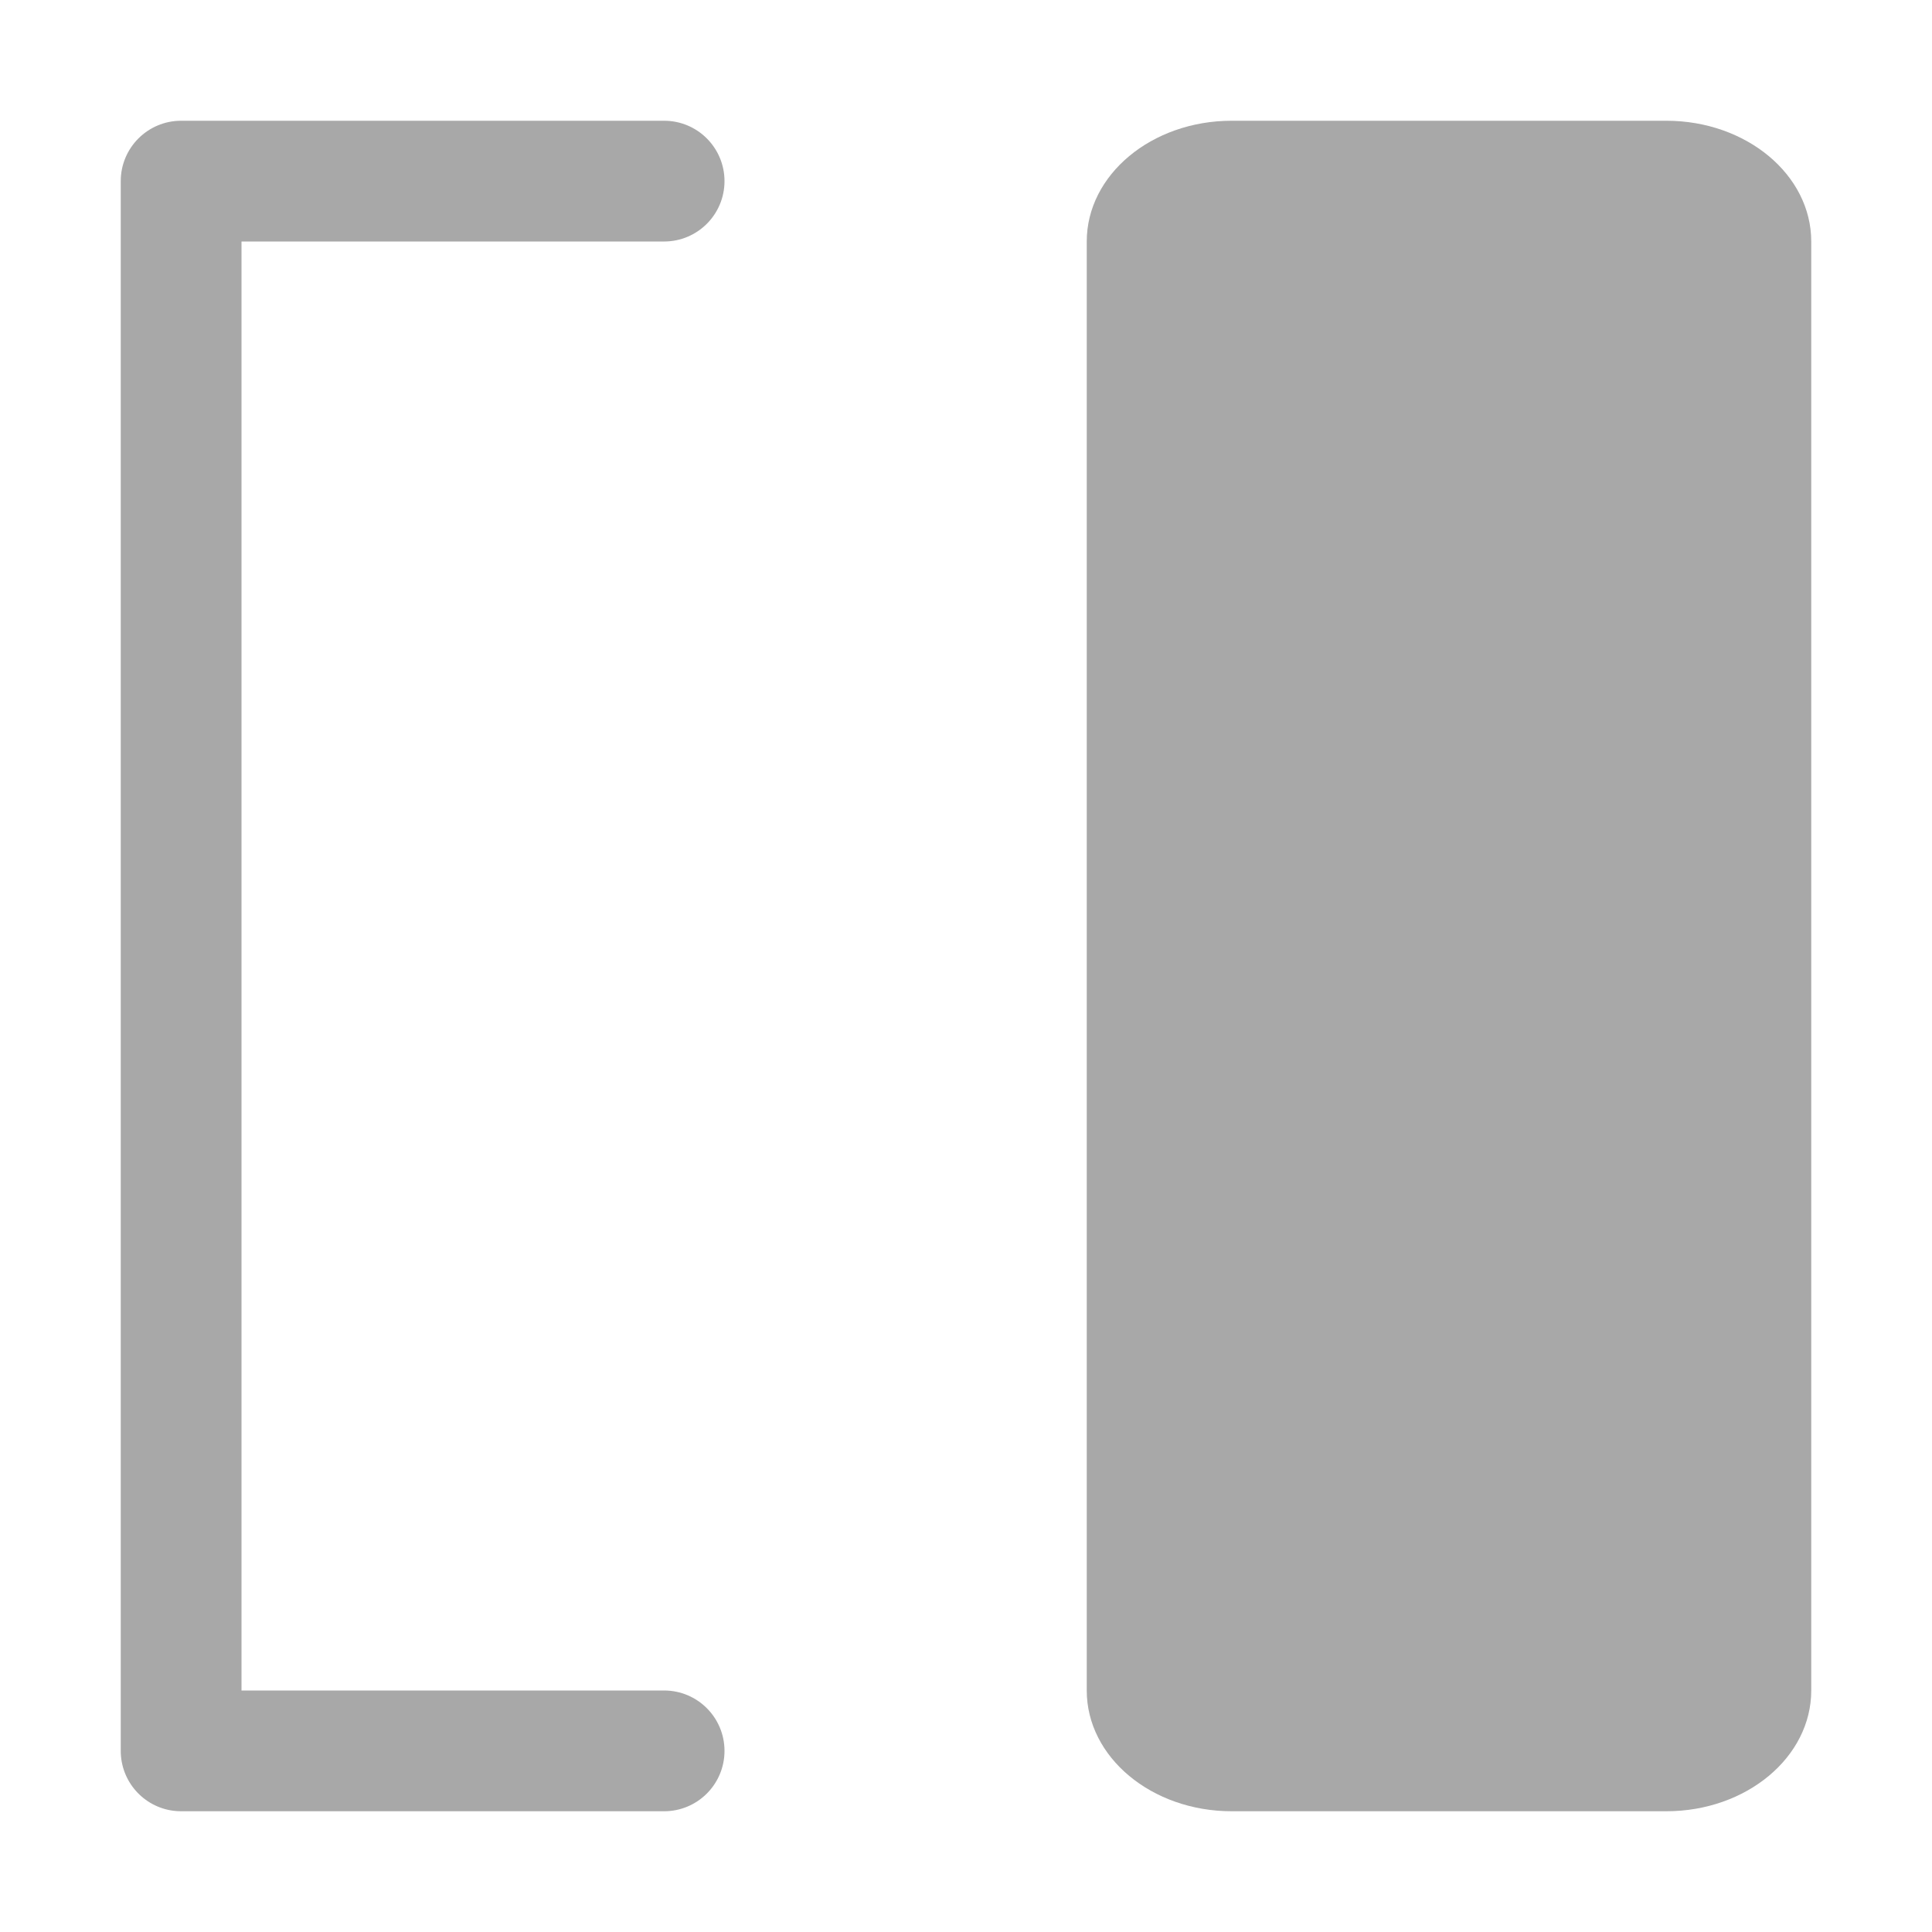
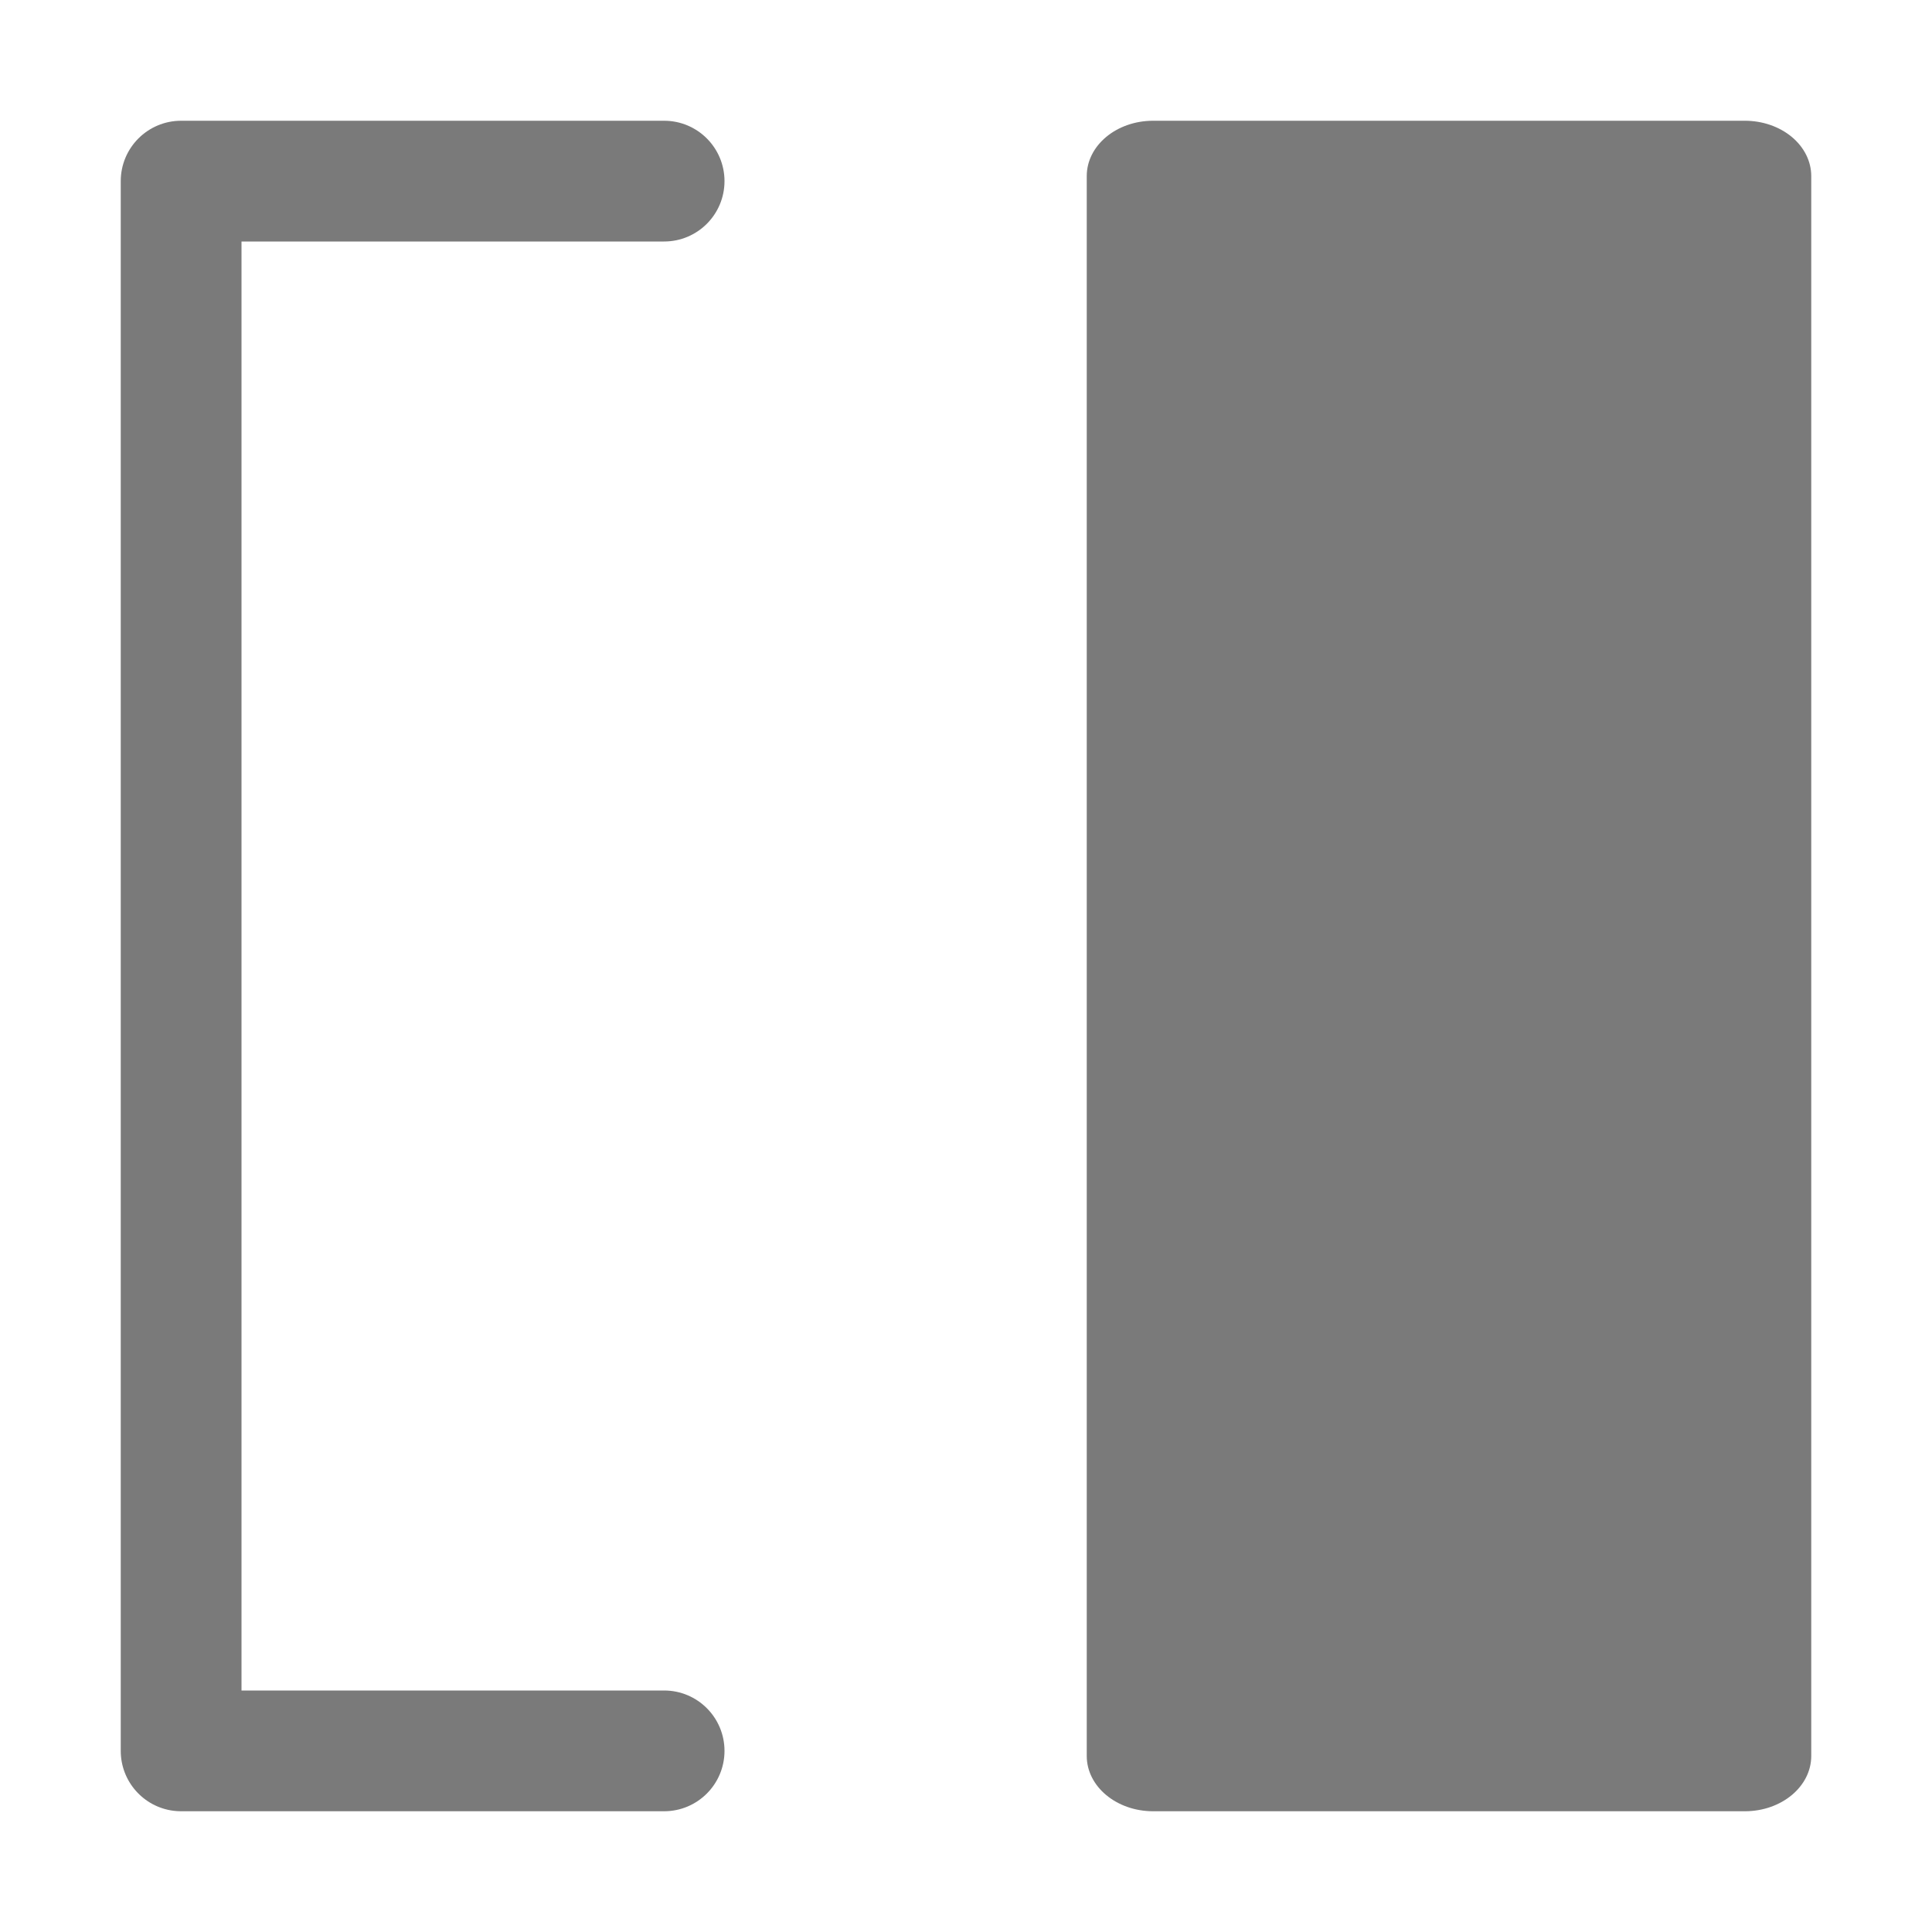
<svg xmlns="http://www.w3.org/2000/svg" xmlns:ns1="http://sodipodi.sourceforge.net/DTD/sodipodi-0.0.dtd" width="16" height="16" viewBox="0 0 16 16" version="1.1" id="svg-dual-tone-template">
  <defs id="defs-tones">
    </defs>
  <ns1:namedview id="namedview-template" pagecolor="#ffffff" bordercolor="#0c0005" showgrid="true">
    <ns1:guide id="guide-left" position="1,8" orientation="1,0" />
    <ns1:guide id="guide-right" position="15,8" orientation="1,0" />
    <ns1:guide id="guide-top" position="8,15" orientation="0,1" />
    <ns1:guide id="guide-bottom" position="8,1" orientation="0,1" />
  </ns1:namedview>
  <g id="layer-icon" style="fill:none;stroke:#a8a8a8;stroke-width:1;stroke-linecap:round;stroke-linejoin:round">
-     <path id="path5-1" style="baseline-shift:baseline;display:inline;overflow:visible;vector-effect:none;fill:#a8a8a8;stroke:none;stroke-width:1;stroke-linecap:round;stroke-linejoin:round;paint-order:stroke fill markers;enable-background:accumulate;stop-color:#000000" d="M 5.5,1 A 0.5,0.5 0 0 1 6,1.5 0.5,0.5 0 0 1 5.5,2 H 2 V 14 H 5.5 A 0.5,0.5 0 0 1 6,14.5 0.5,0.5 0 0 1 5.5,15 h -4 A 0.5,0.5 0 0 1 1.436,14.996 0.5,0.5 0 0 1 1,14.5 V 1.5 A 0.5,0.5 0 0 1 1.5,1 Z" />
-     <path style="fill:#a8a8a8;stroke:none;stroke-width:0.913;stroke-linecap:round;stroke-linejoin:round;paint-order:stroke fill markers" id="rect1" width="5" height="14" x="10" y="1" d="m 11,1 h 3 a 1,1 45 0 1 1,1 v 12 a 1,1 135 0 1 -1,1 H 11 A 1,1 45 0 1 10,14 V 2 a 1,1 135 0 1 1,-1 z" transform="matrix(1.2,0,0,1,-3,0)" />
+     <path id="path5-1" style="baseline-shift:baseline;display:inline;overflow:visible;vector-effect:none;fill:#7a7a7a;stroke:none;stroke-width:1;stroke-linecap:round;stroke-linejoin:round;paint-order:stroke fill markers;enable-background:accumulate;stop-color:#000000;fill-opacity:1" d="M 5.5,1 A 0.5,0.5 0 0 1 6,1.5 0.5,0.5 0 0 1 5.5,2 H 2 V 14 H 5.5 A 0.5,0.5 0 0 1 6,14.5 0.5,0.5 0 0 1 5.5,15 h -4 A 0.5,0.5 0 0 1 1.436,14.996 0.5,0.5 0 0 1 1,14.5 V 1.5 A 0.5,0.5 0 0 1 1.5,1 Z" />
+     <path style="fill:#7a7a7a;stroke:none;stroke-width:0.913;stroke-linecap:round;stroke-linejoin:round;paint-order:stroke fill markers;fill-opacity:1" id="rect1" width="5" height="14" x="10" y="1" d="m 10.458,1 h 4.083 A 0.458,0.458 45 0 1 15,1.458 L 15,14.542 A 0.458,0.458 135 0 1 14.542,15 H 10.458 A 0.458,0.458 45 0 1 10,14.542 V 1.458 A 0.458,0.458 135 0 1 10.458,1 Z" transform="matrix(1.2,0,0,1,-3,0)" />
  </g>
</svg>
